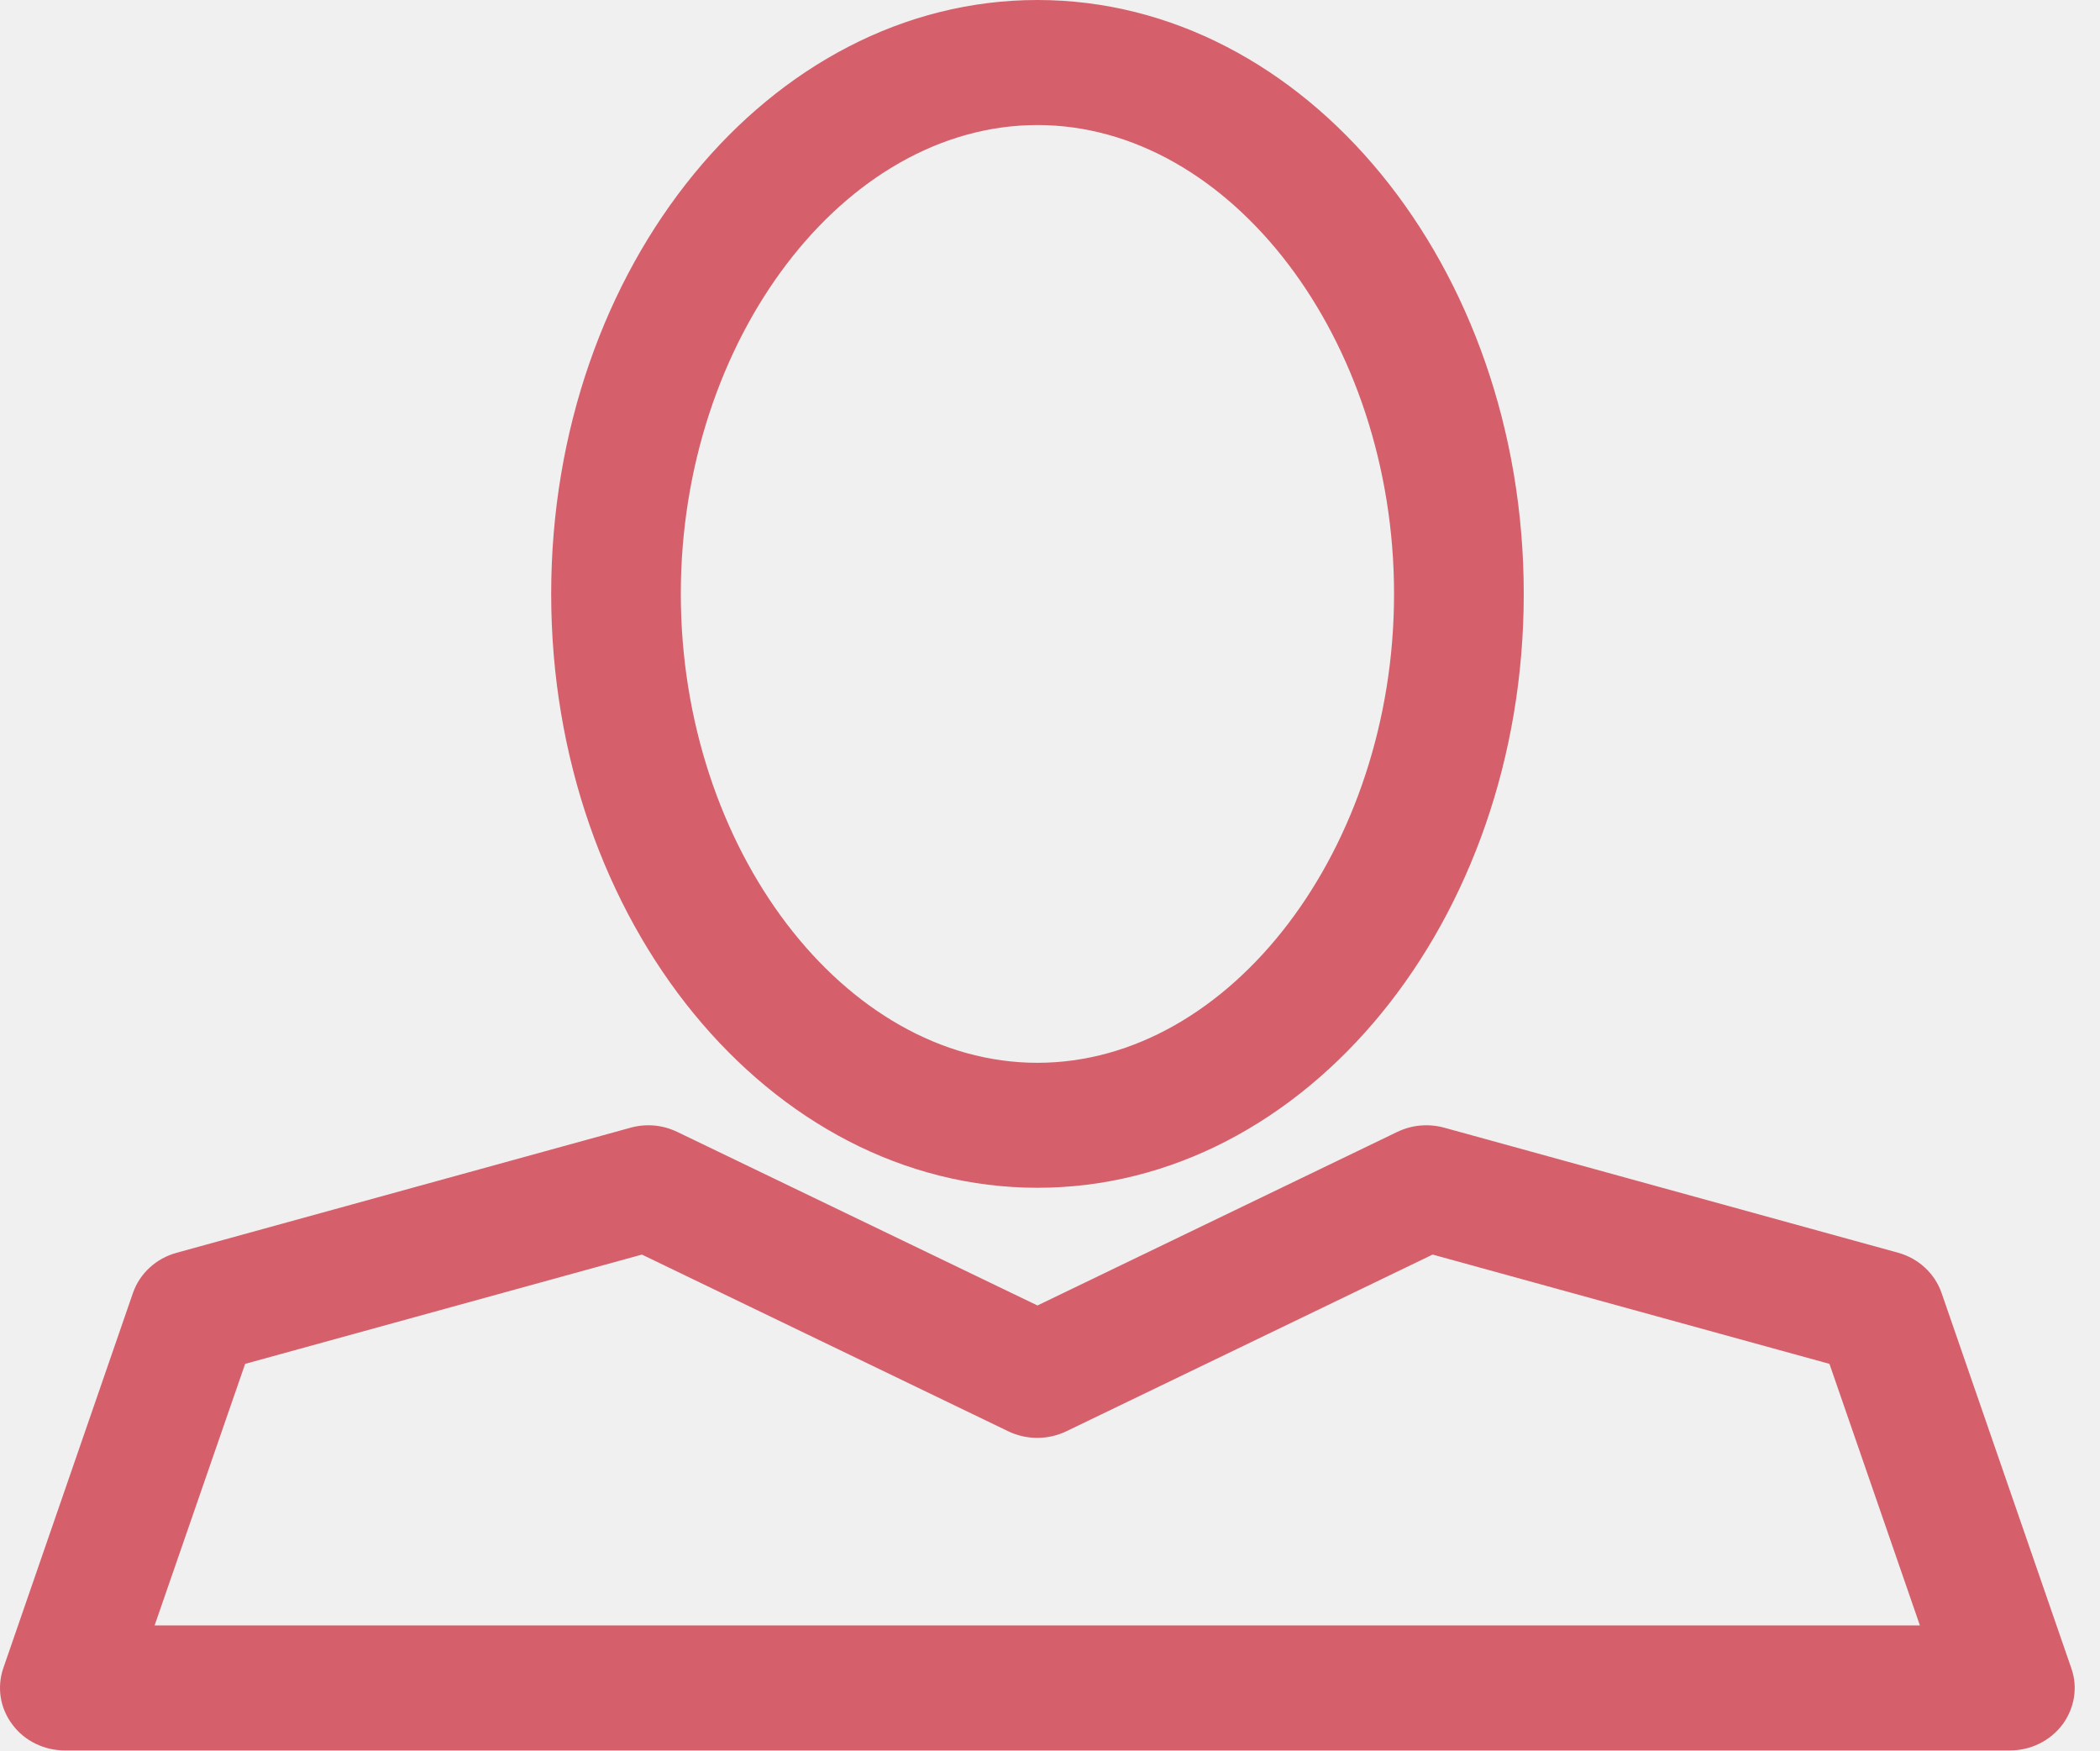
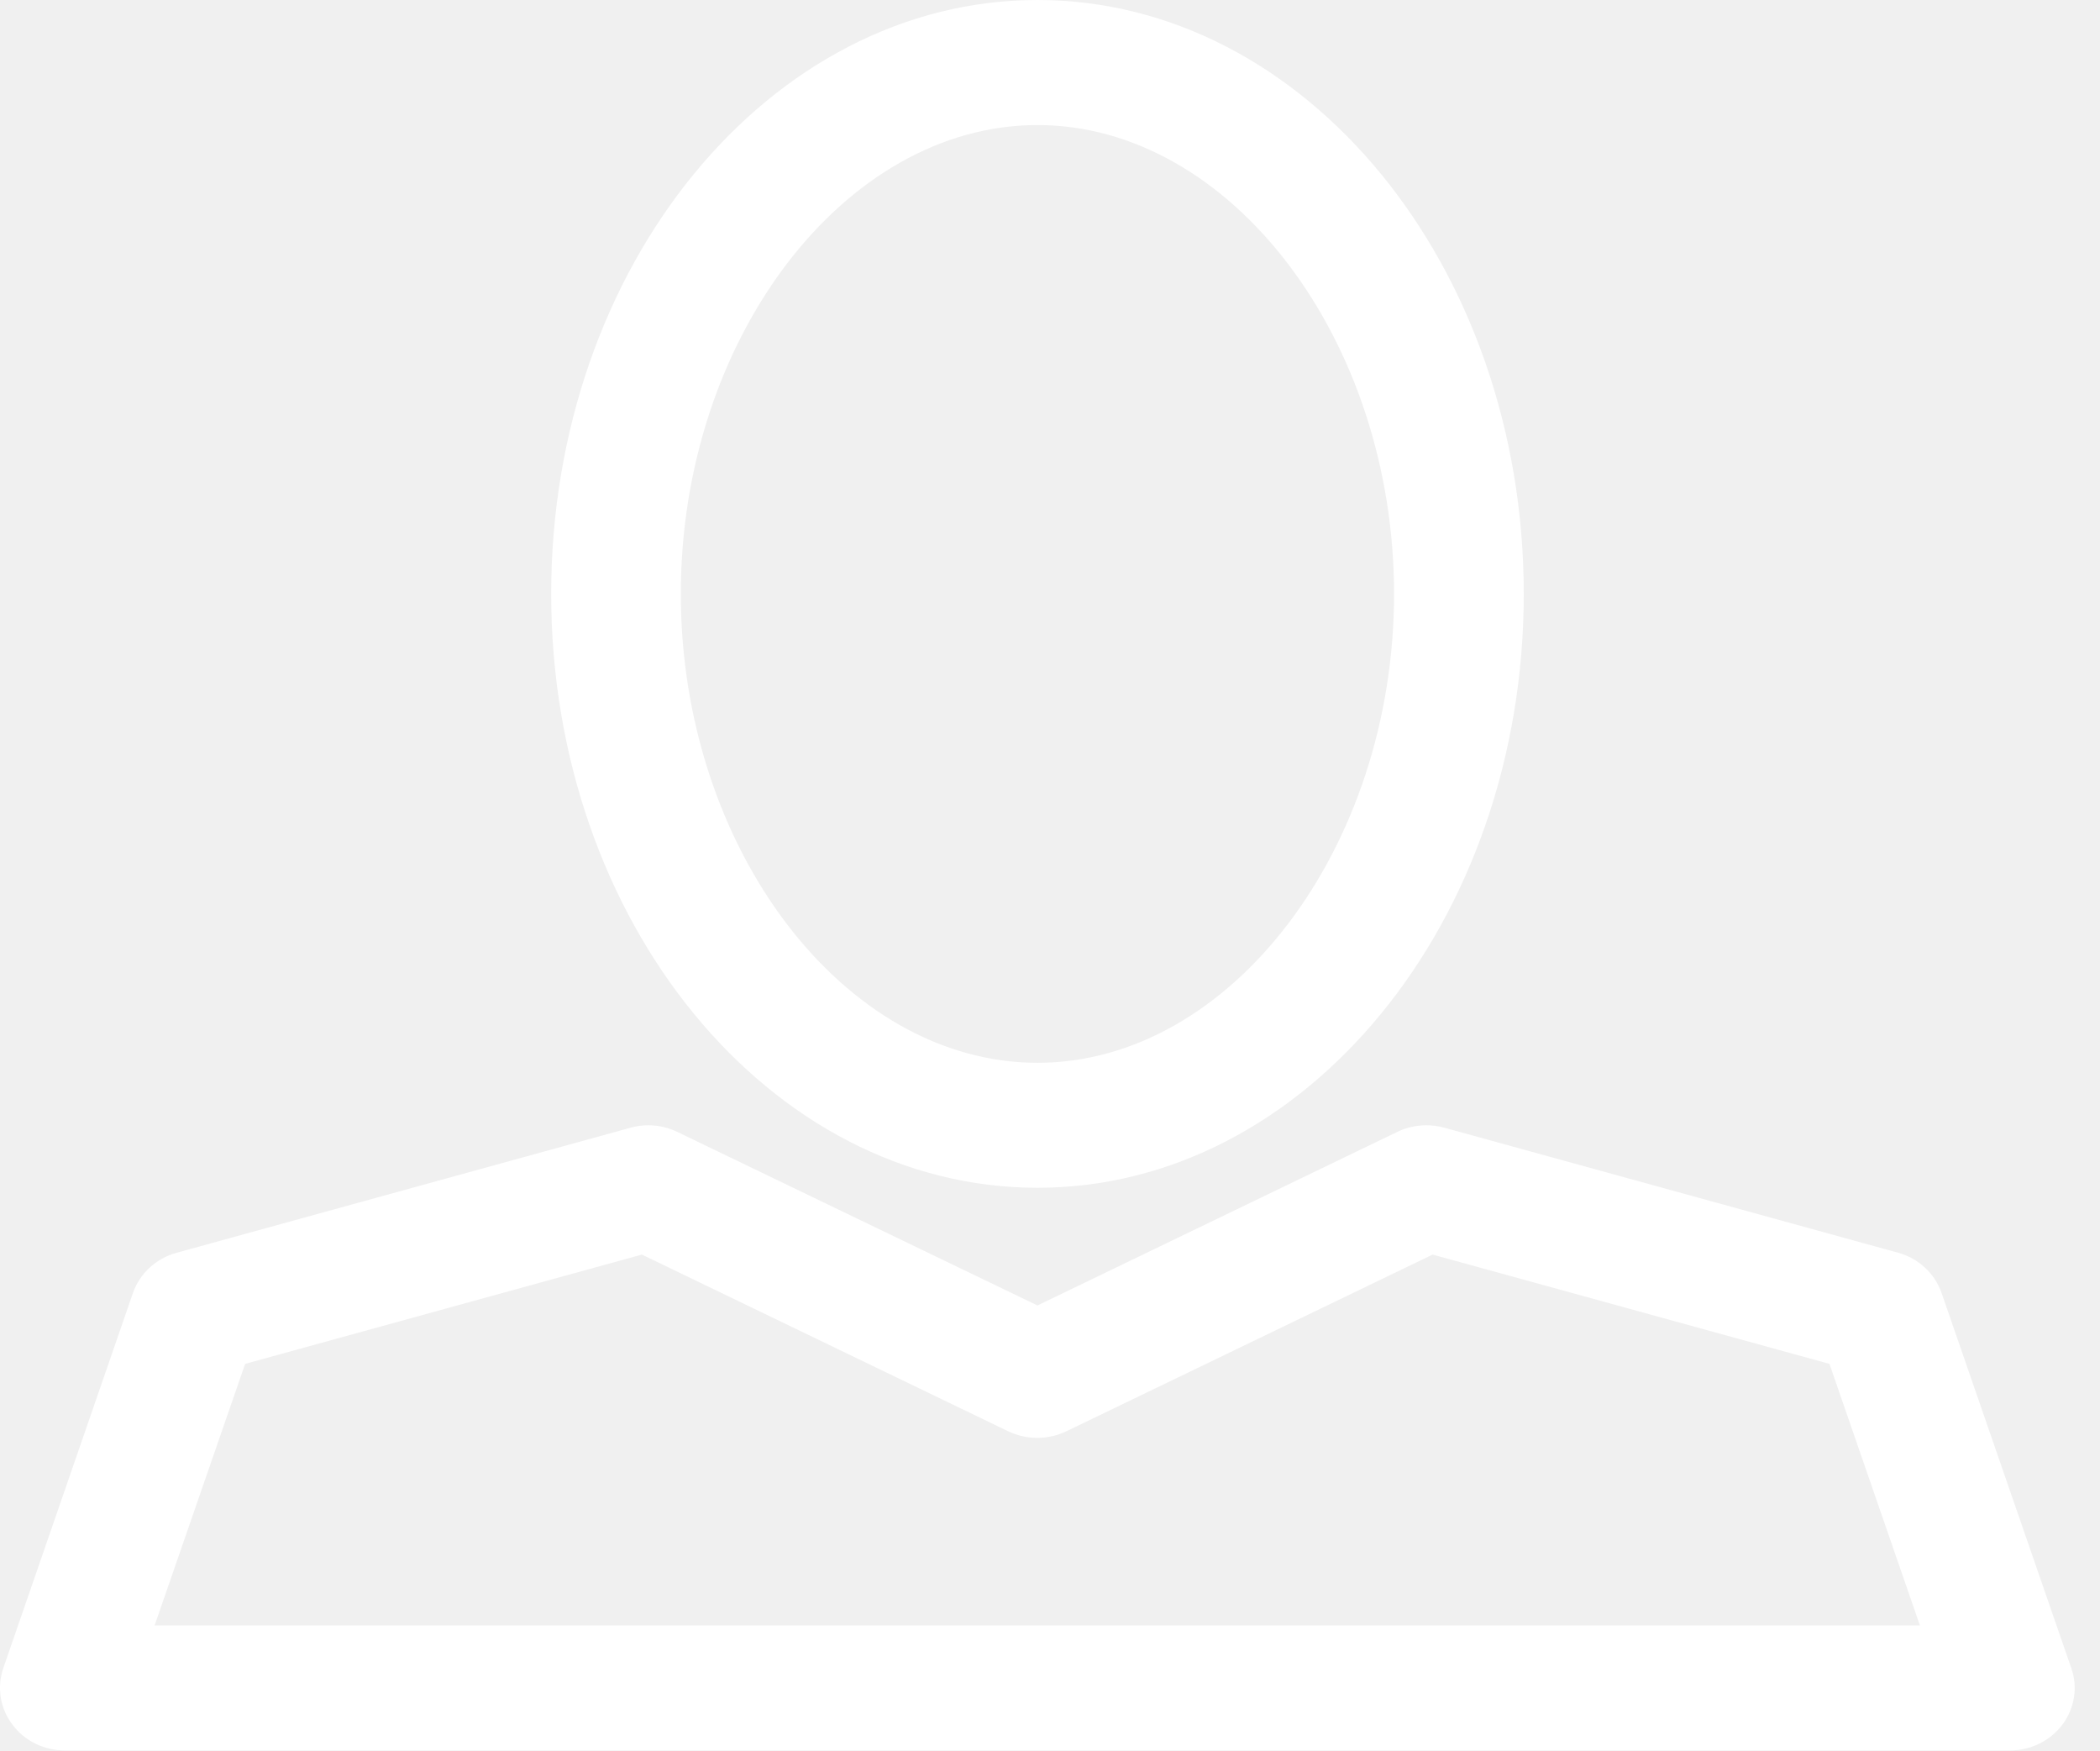
<svg xmlns="http://www.w3.org/2000/svg" width="30px" height="25px" viewBox="0 0 30 25" version="1.1">
  <defs />
  <g id="Page-1" stroke="none" stroke-width="1" fill="none" fill-rule="evenodd">
-     <g id="Icons" transform="translate(-98, -6)" fill="#D5606C">
+     <g id="Icons" transform="translate(-98, -6)" fill="#ffffff">
      <path d="M99.899,24.467 L98.047,29.825 C97.954,30.097 98,30.396 98.176,30.629 C98.348,30.863 98.63,31 98.927,31 L126.715,31 C127.011,31 127.289,30.863 127.465,30.629 C127.636,30.396 127.687,30.097 127.59,29.825 L125.737,24.467 C125.64,24.188 125.409,23.973 125.117,23.892 L118.633,22.106 C118.406,22.044 118.17,22.066 117.961,22.166 L112.821,24.645 L107.675,22.166 C107.467,22.066 107.231,22.044 107.008,22.106 L100.524,23.892 C100.228,23.973 99.996,24.188 99.899,24.467 L99.899,24.467 Z M107.17,23.918 L112.404,26.442 C112.663,26.567 112.973,26.567 113.233,26.442 L118.466,23.918 L124.135,25.479 L125.427,29.214 L100.209,29.214 L101.502,25.479 L107.17,23.918 L107.17,23.918 Z M112.821,22.964 C116.651,22.964 119.768,19.159 119.768,14.482 C119.768,9.805 116.651,6 112.821,6 C108.991,6 105.874,9.805 105.874,14.482 C105.874,19.159 108.991,22.964 112.821,22.964 L112.821,22.964 Z M112.821,7.786 C115.581,7.786 117.915,10.852 117.915,14.482 C117.915,18.112 115.581,21.179 112.821,21.179 C110.056,21.179 107.726,18.112 107.726,14.482 C107.726,10.852 110.056,7.786 112.821,7.786 L112.821,7.786 Z" id="58" />
    </g>
  </g>
</svg>
